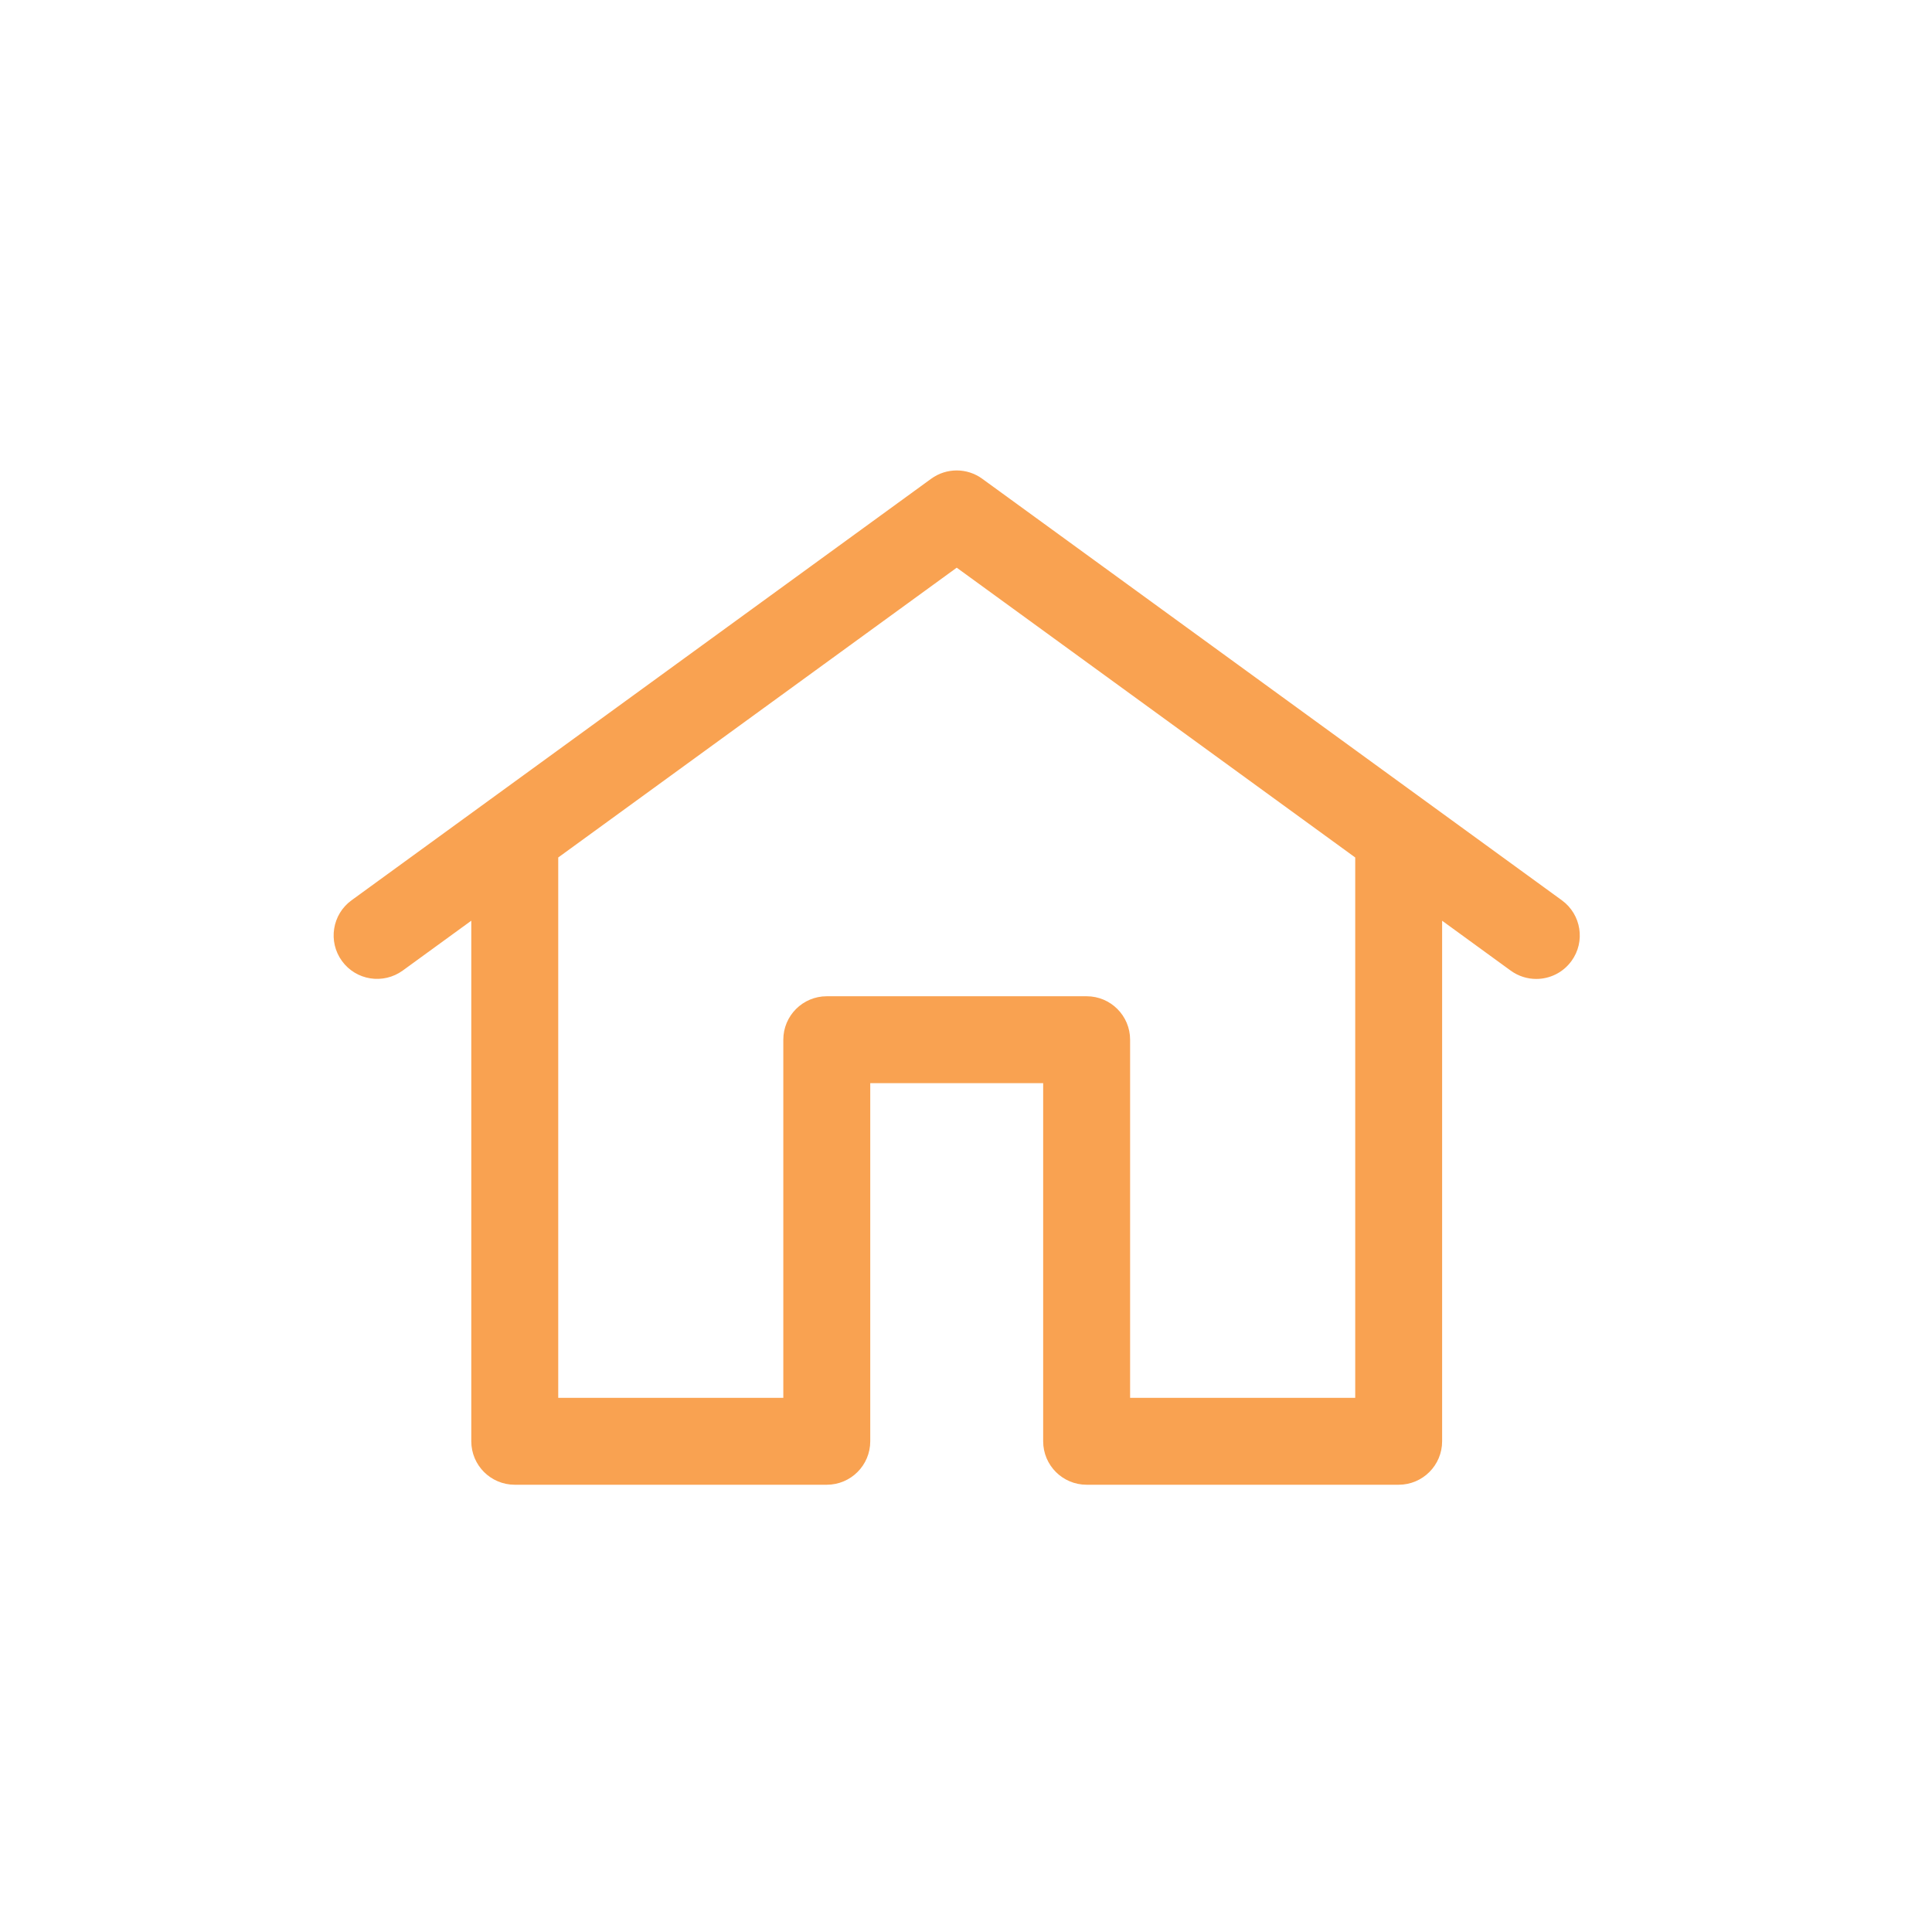
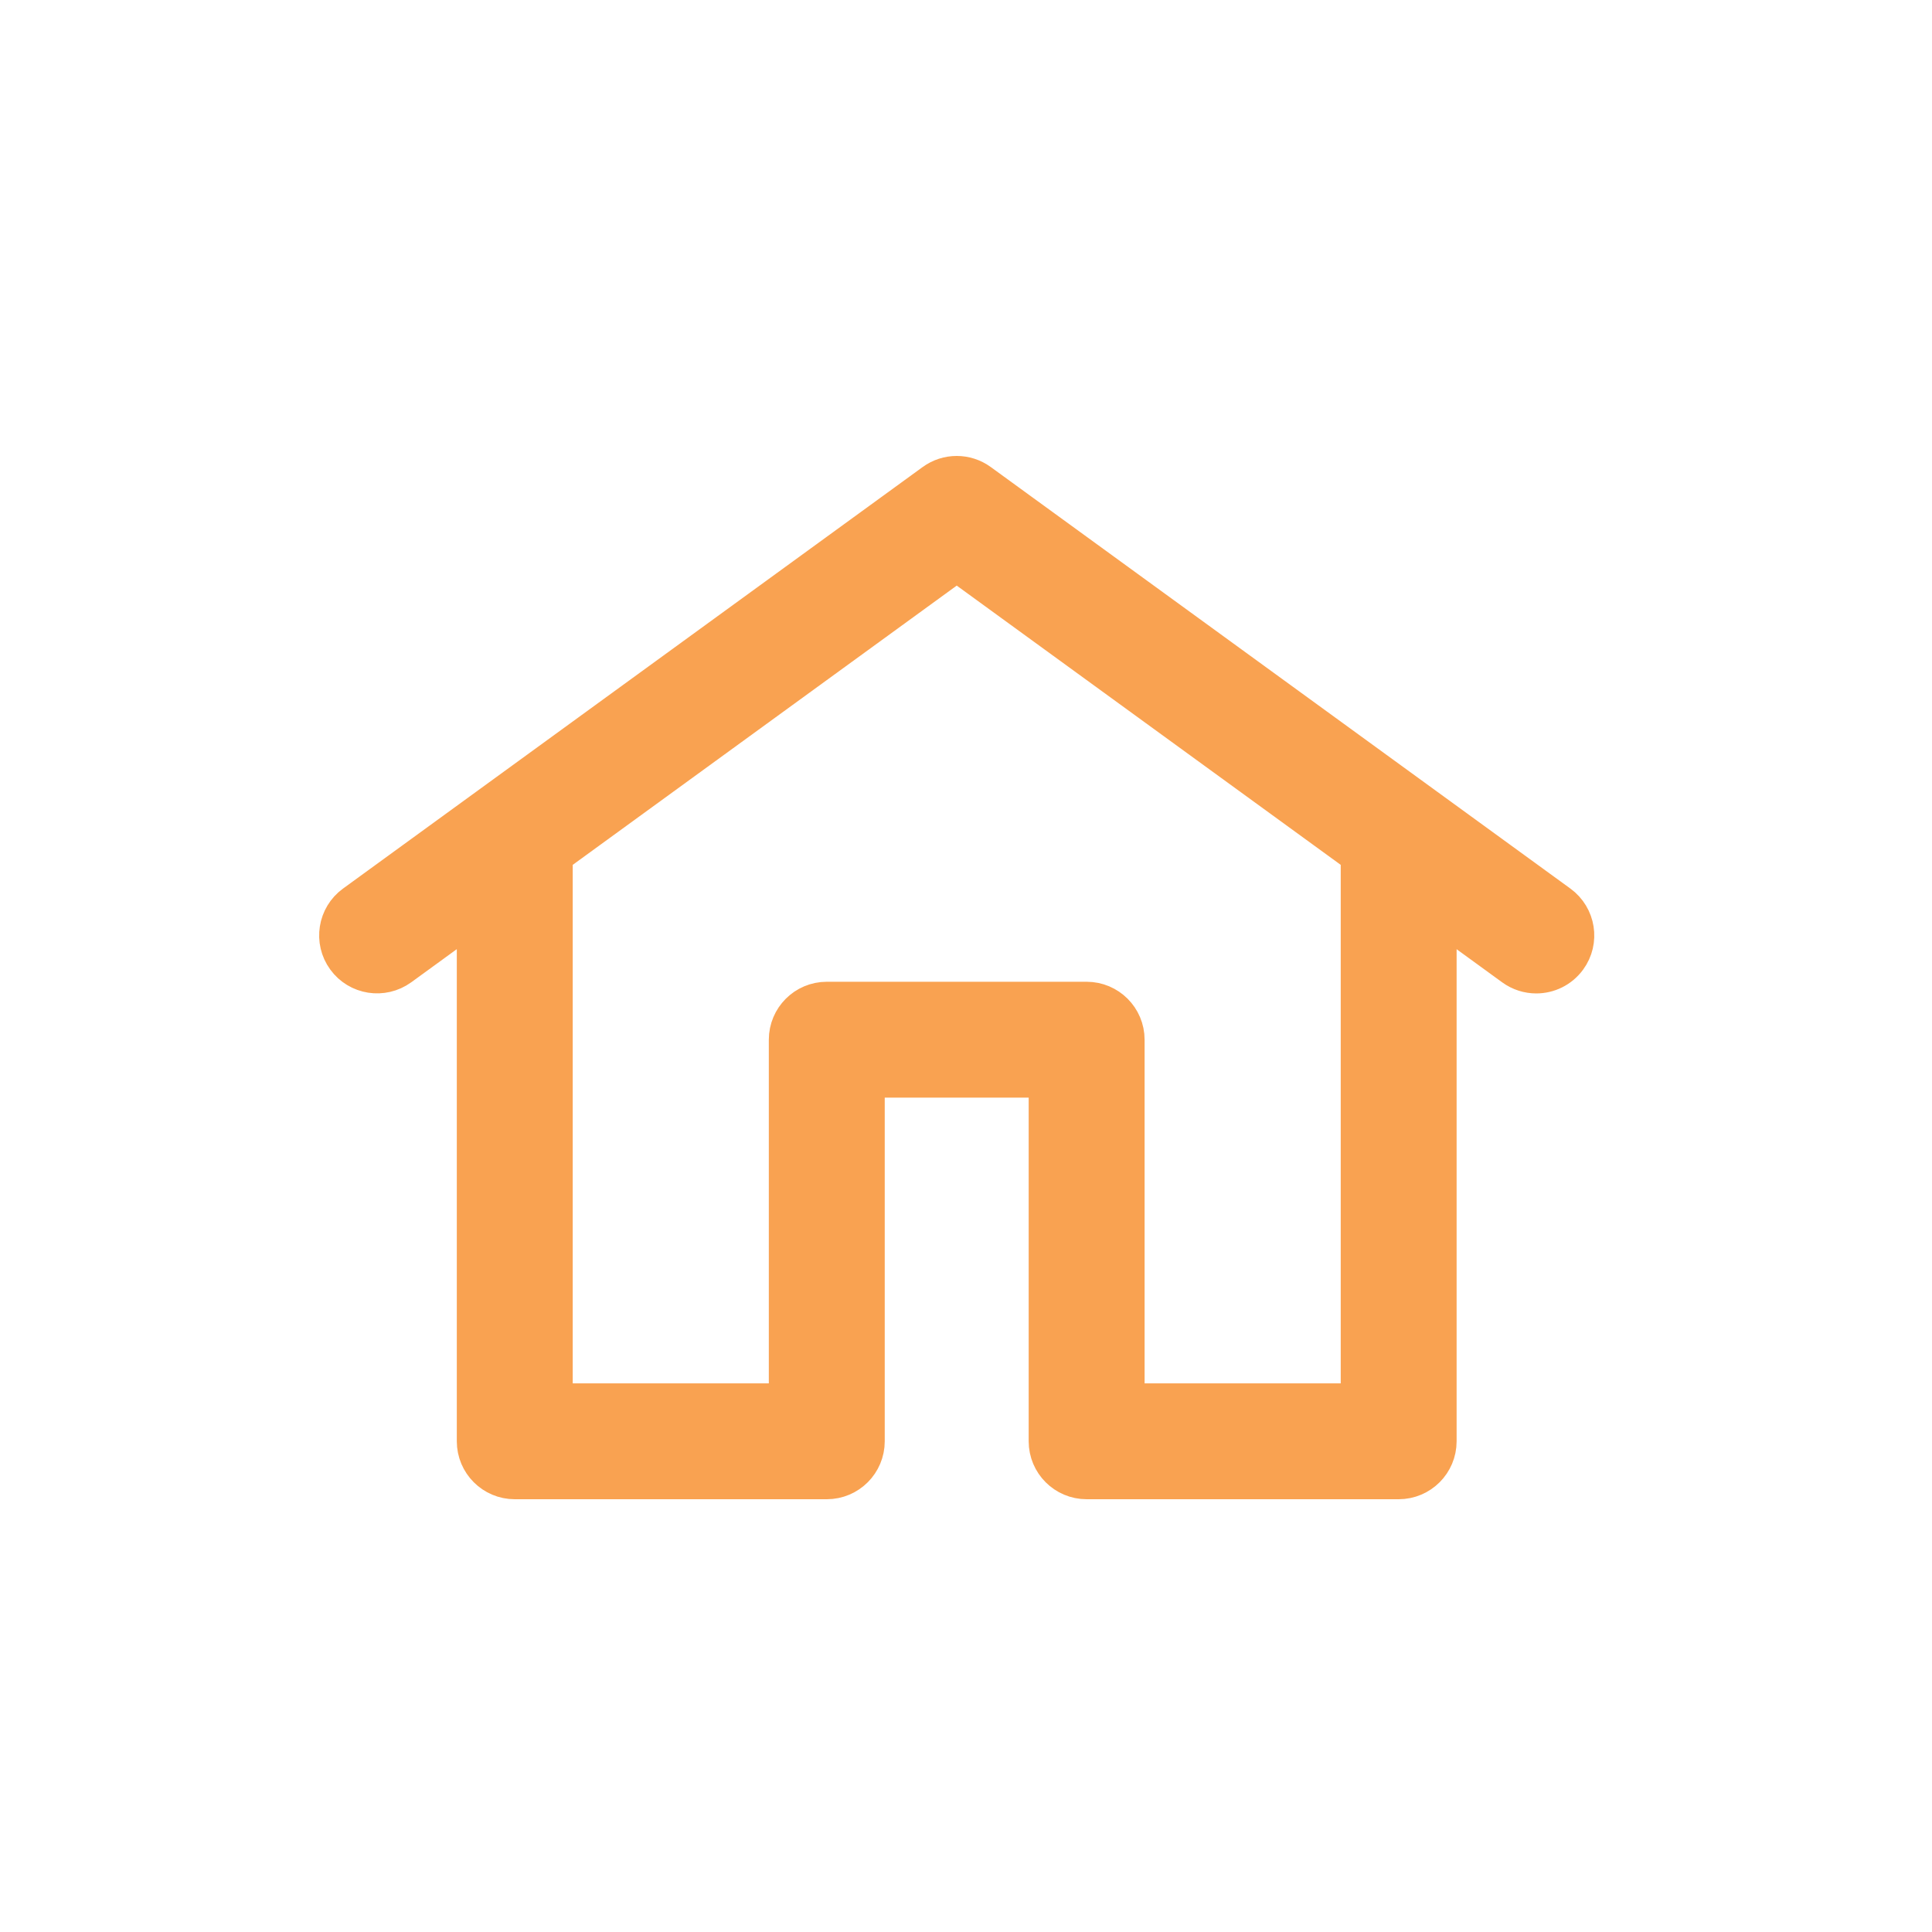
<svg xmlns="http://www.w3.org/2000/svg" version="1.1" id="Layer_1" x="0px" y="0px" viewBox="0 0 50 50" enable-background="new 0 0 50 50" xml:space="preserve">
-   <path class="path" stroke="#f9a251" fill="#f9a251" stroke-width="0.25" d="M40.348,23.401l-15-10.909c-0.351-0.256-0.826-0.256-1.177,0l-15,10.909c-0.446,0.324-0.545,0.95-0.22,1.396  c0.325,0.447,0.949,0.544,1.397,0.221l1.974-1.436v13.718c0,0.553,0.448,1,1,1h8.075c0.552,0,1-0.447,1-1v-9.393h4.725v9.393  c0,0.553,0.448,1,1,1h8.075c0.552,0,1-0.447,1-1V23.583l1.974,1.436c0.178,0.129,0.384,0.191,0.587,0.191  c0.309,0,0.614-0.143,0.81-0.412C40.894,24.352,40.794,23.726,40.348,23.401z M35.197,36.301h-6.075v-9.393c0-0.553-0.448-1-1-1  h-6.725c-0.552,0-1,0.447-1,1v9.393h-6.075V22.128l10.438-7.591l10.438,7.591V36.301z" />
+   <path class="path" stroke="#f9a251" fill="#f9a251" d="M40.348,23.401l-15-10.909c-0.351-0.256-0.826-0.256-1.177,0l-15,10.909c-0.446,0.324-0.545,0.95-0.22,1.396  c0.325,0.447,0.949,0.544,1.397,0.221l1.974-1.436v13.718c0,0.553,0.448,1,1,1h8.075c0.552,0,1-0.447,1-1v-9.393h4.725v9.393  c0,0.553,0.448,1,1,1h8.075c0.552,0,1-0.447,1-1V23.583l1.974,1.436c0.178,0.129,0.384,0.191,0.587,0.191  c0.309,0,0.614-0.143,0.81-0.412C40.894,24.352,40.794,23.726,40.348,23.401z M35.197,36.301h-6.075v-9.393c0-0.553-0.448-1-1-1  h-6.725c-0.552,0-1,0.447-1,1v9.393h-6.075V22.128l10.438-7.591l10.438,7.591V36.301z" />
</svg>
